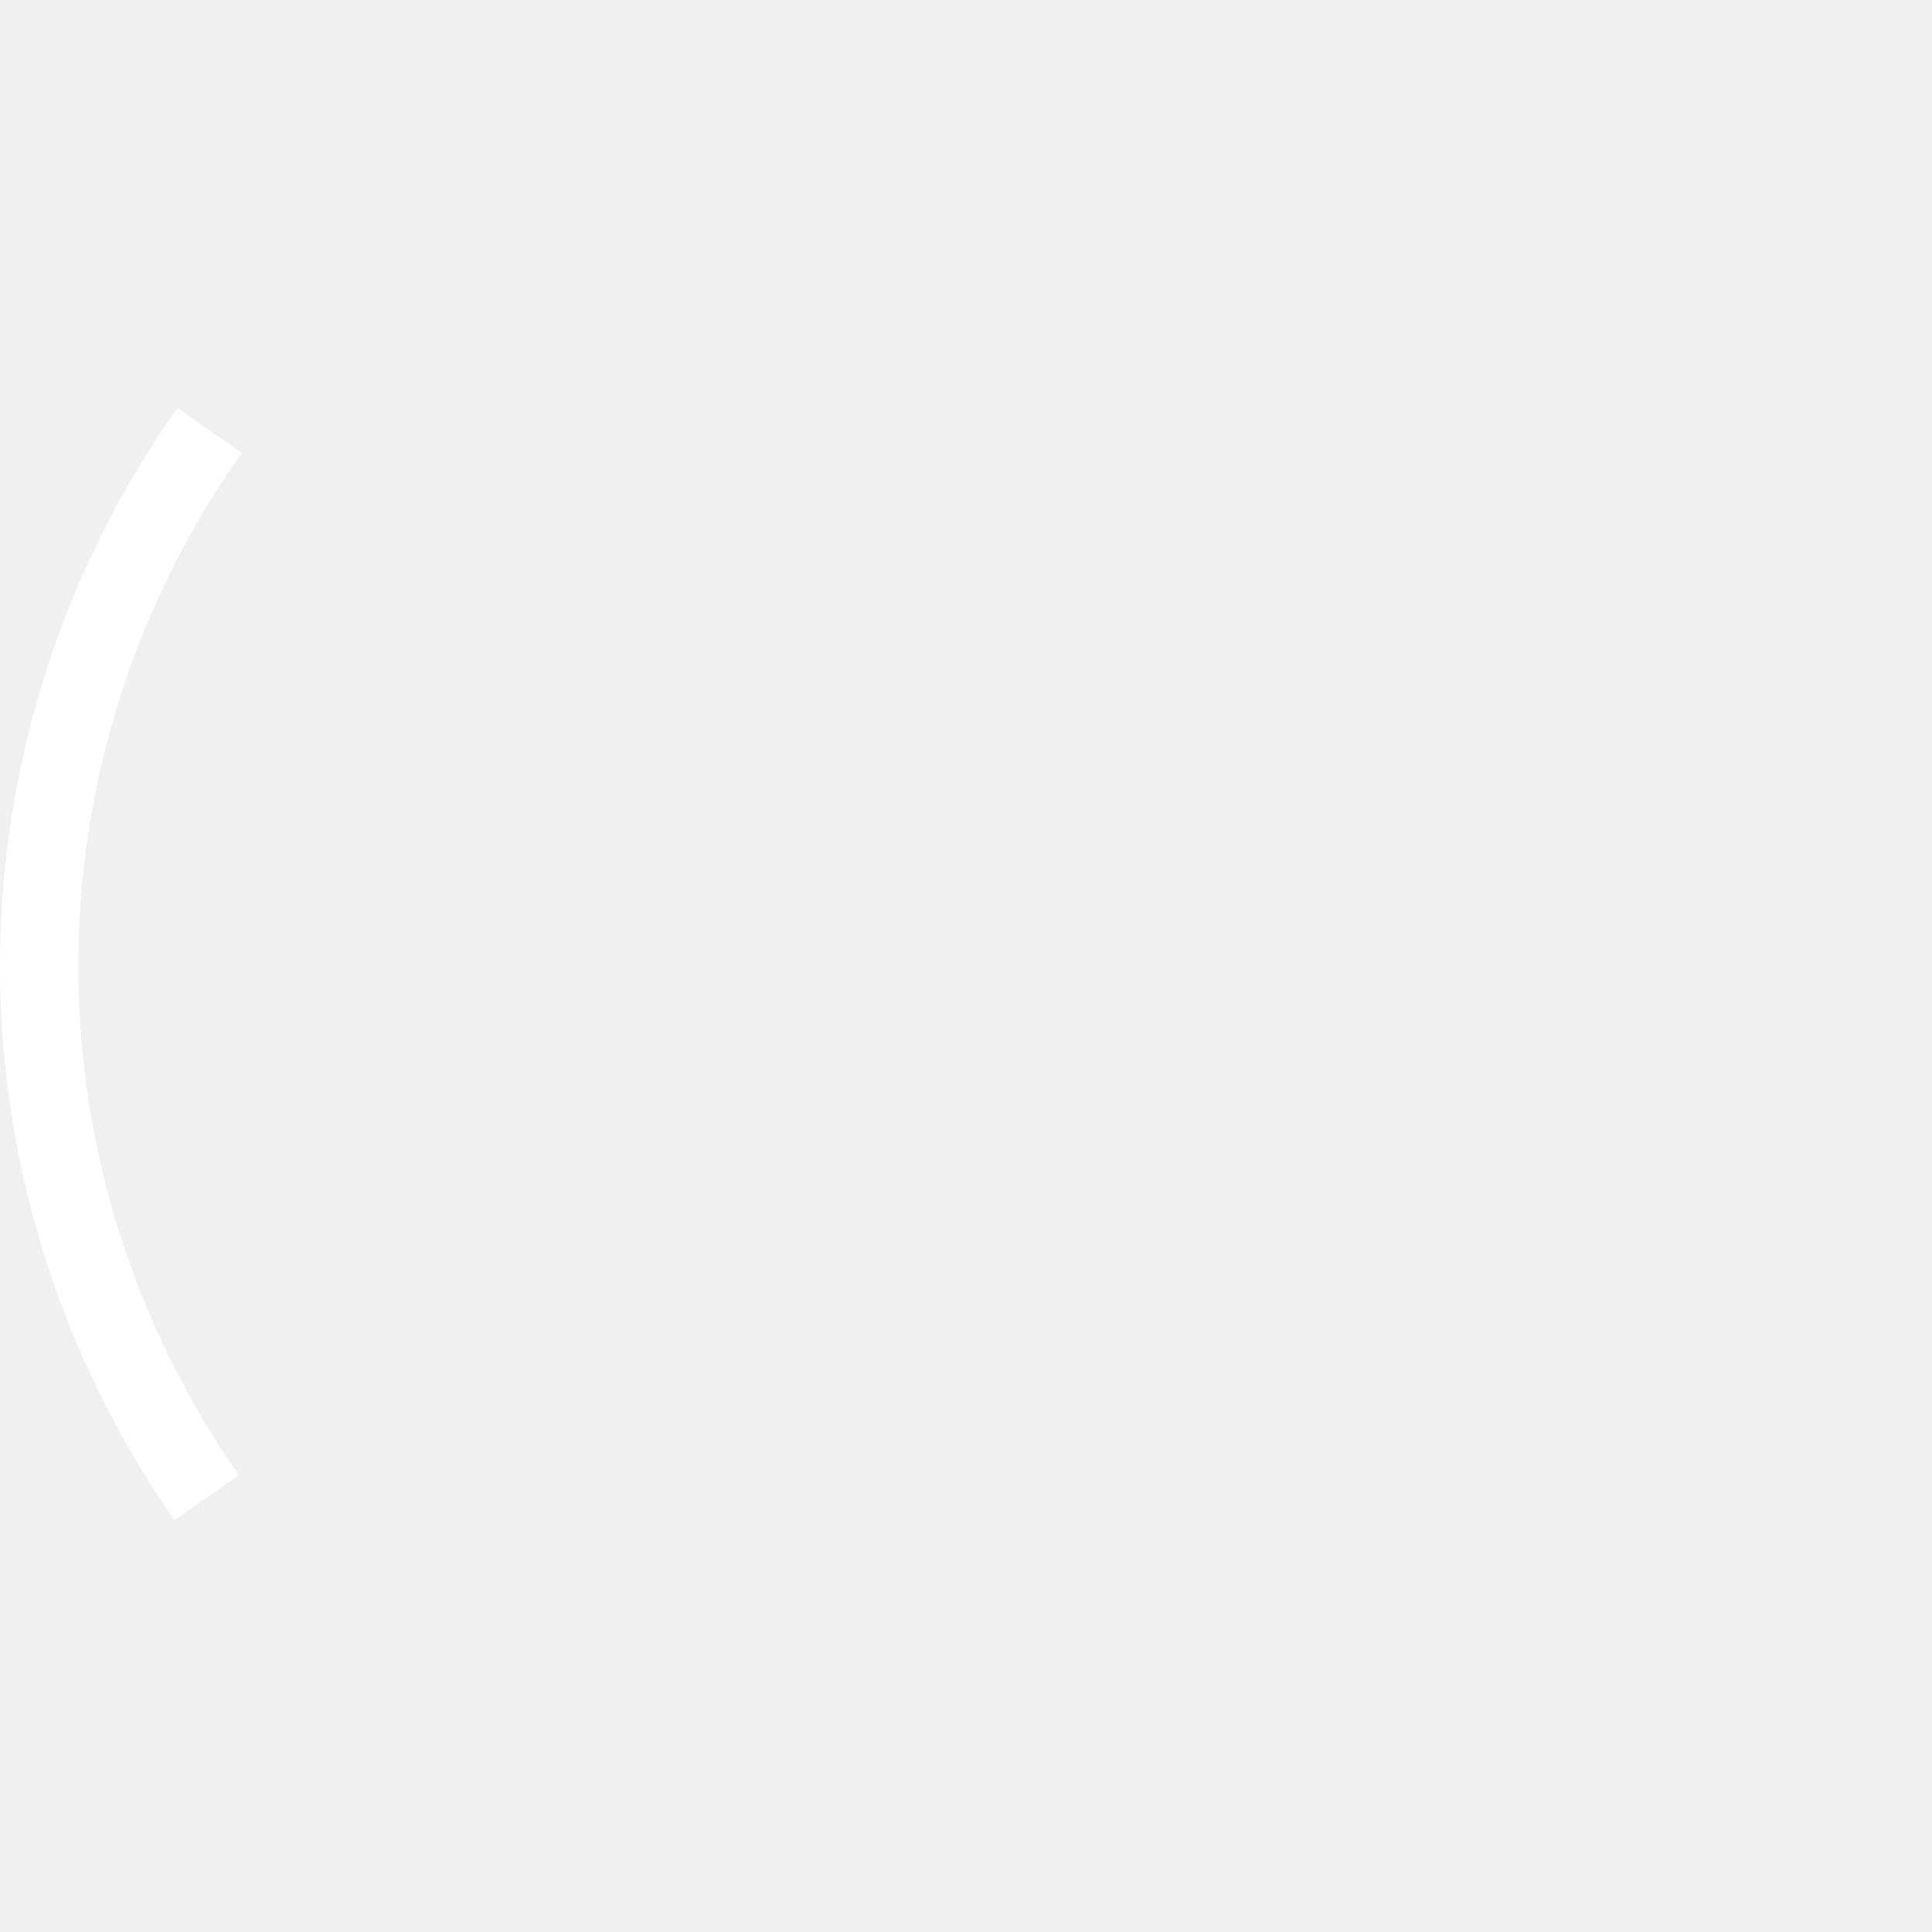
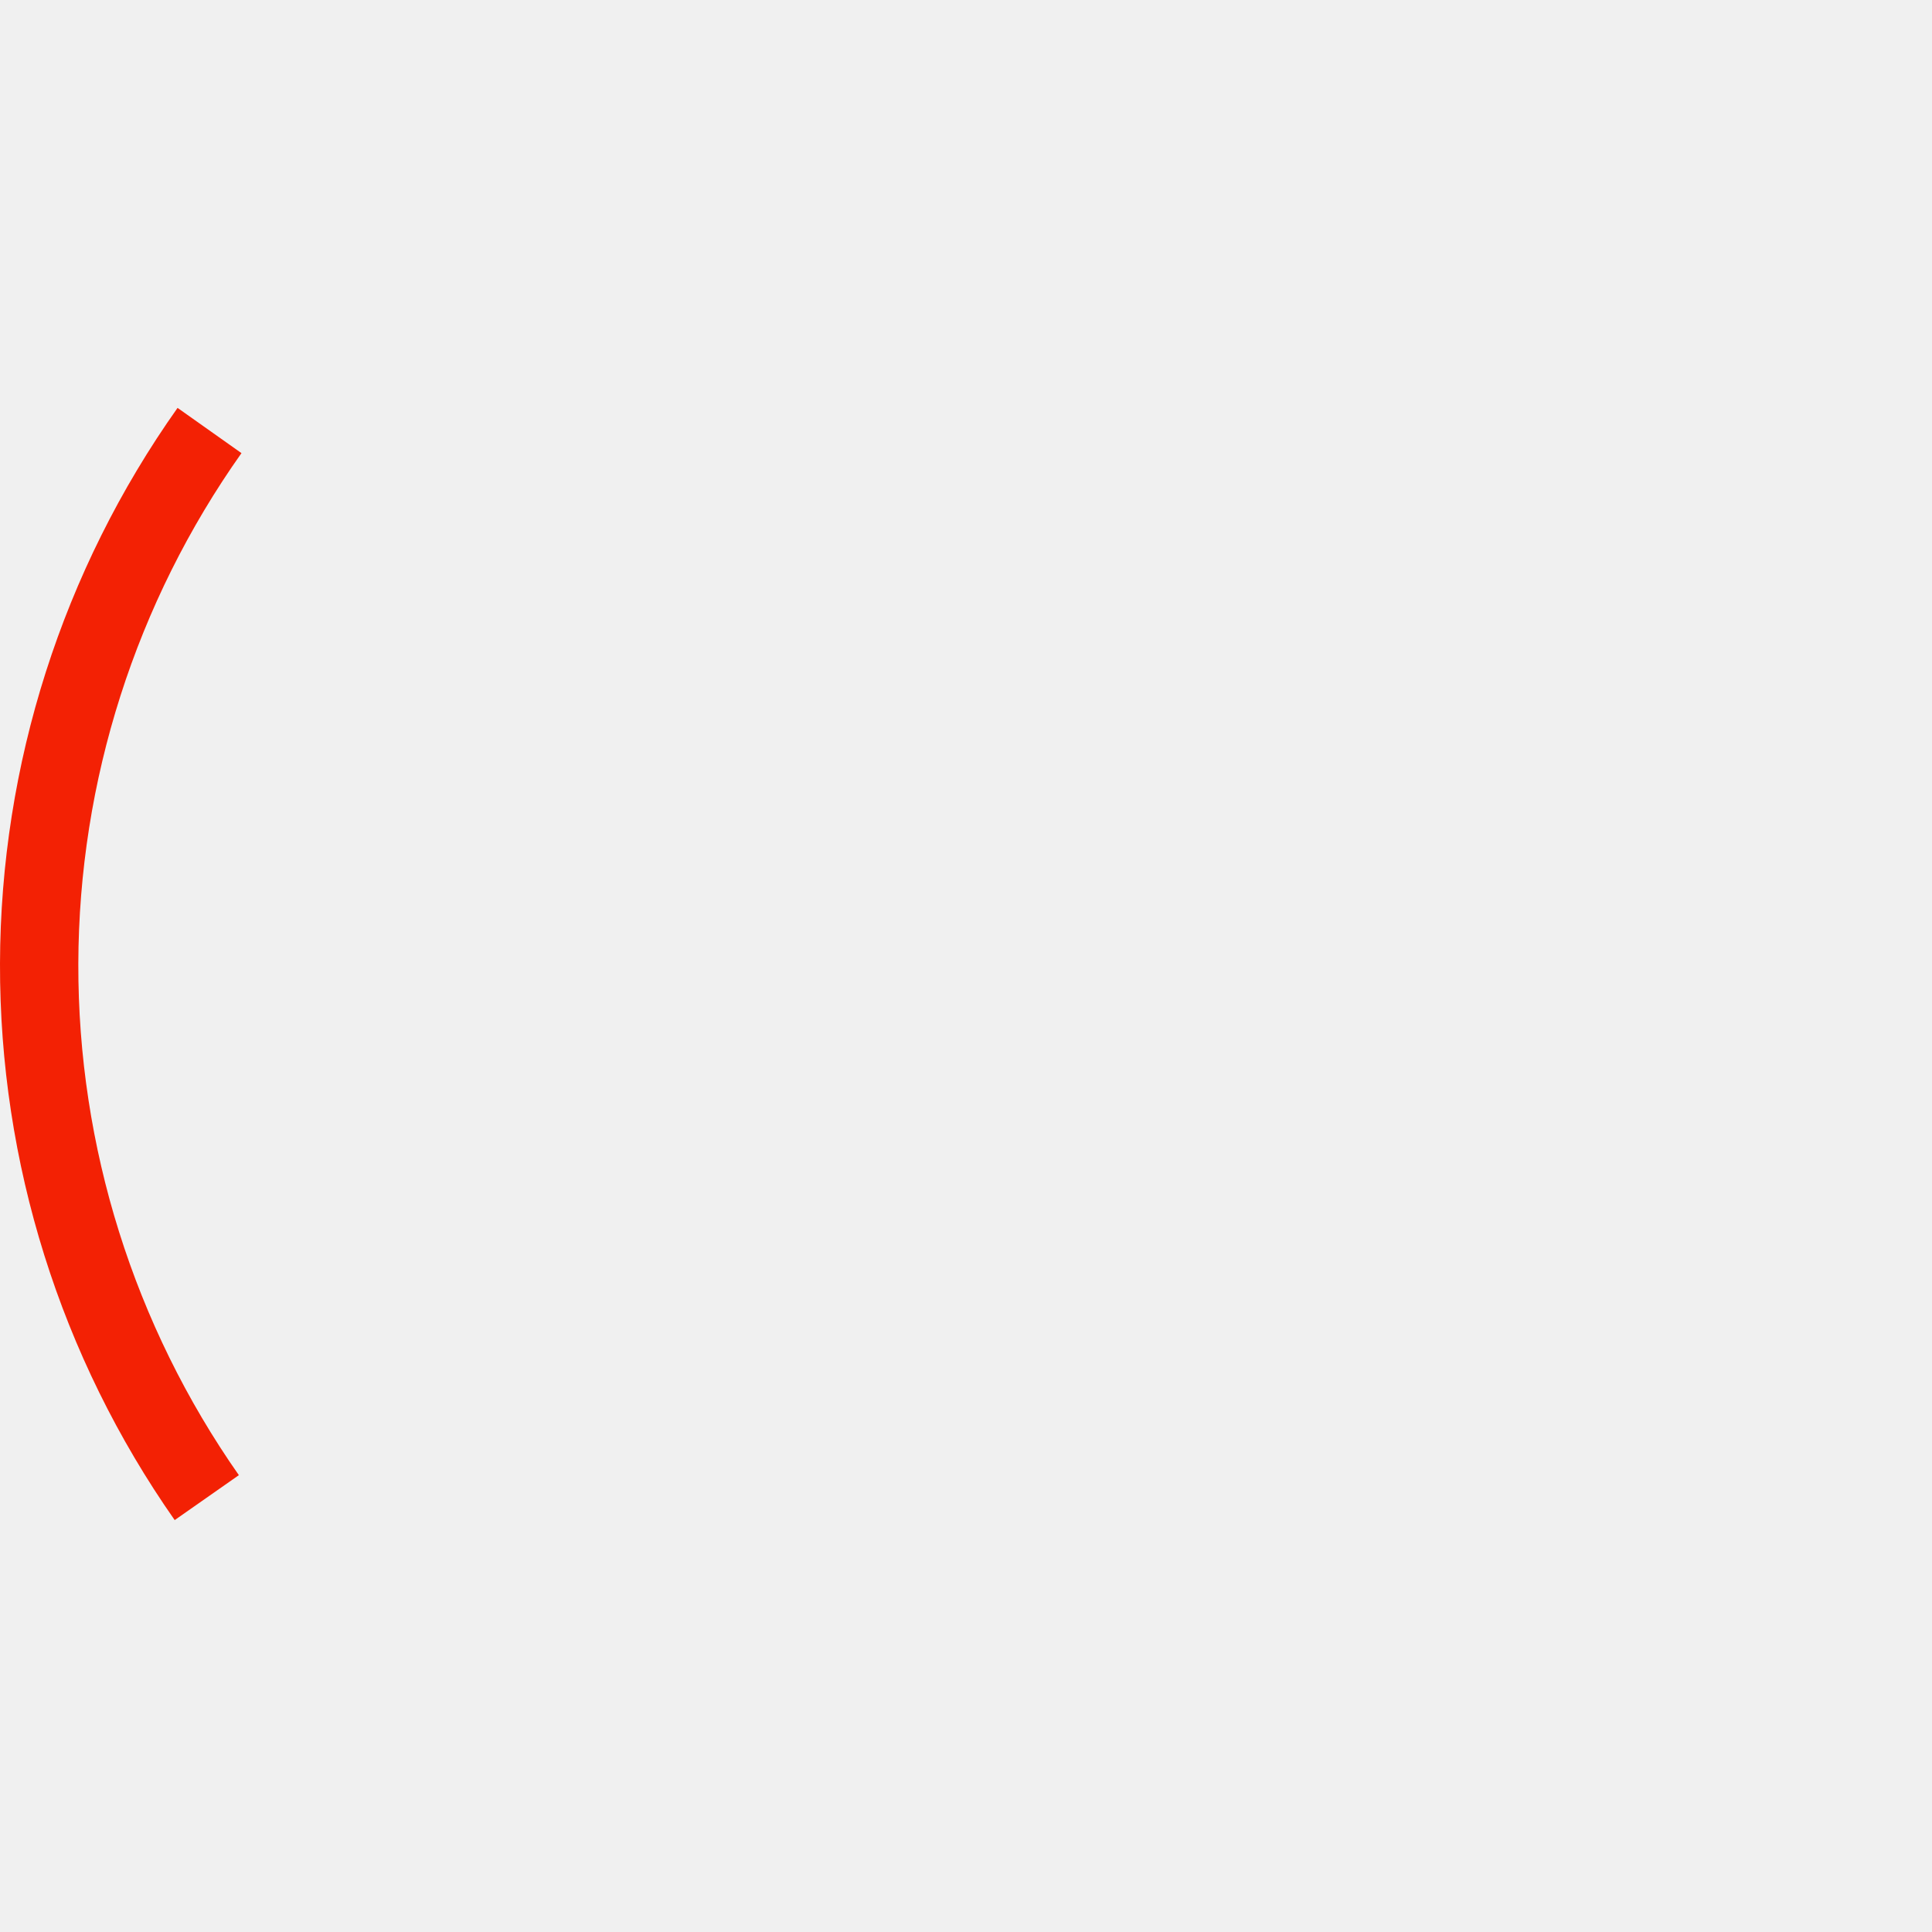
<svg xmlns="http://www.w3.org/2000/svg" width="74" height="74" viewBox="0 0 74 74" fill="none">
-   <path fill-rule="evenodd" clip-rule="evenodd" d="M9.149 56.501C5.13 50.761 2.982 43.92 3 36.912C3.018 29.905 5.201 23.075 9.249 17.355L6.801 15.622C2.395 21.846 0.02 29.279 0 36.905C-0.019 44.53 2.317 51.975 6.691 58.222L9.149 56.501Z" fill="white" />
+   <path fill-rule="evenodd" clip-rule="evenodd" d="M9.149 56.502C5.13 50.762 2.982 43.92 3 36.913C3.018 29.906 5.201 23.076 9.249 17.356L6.801 15.623C2.395 21.847 0.02 29.28 0 36.906C-0.019 44.531 2.317 51.976 6.691 58.223L9.149 56.502Z" fill="#F32104" />
</svg>
